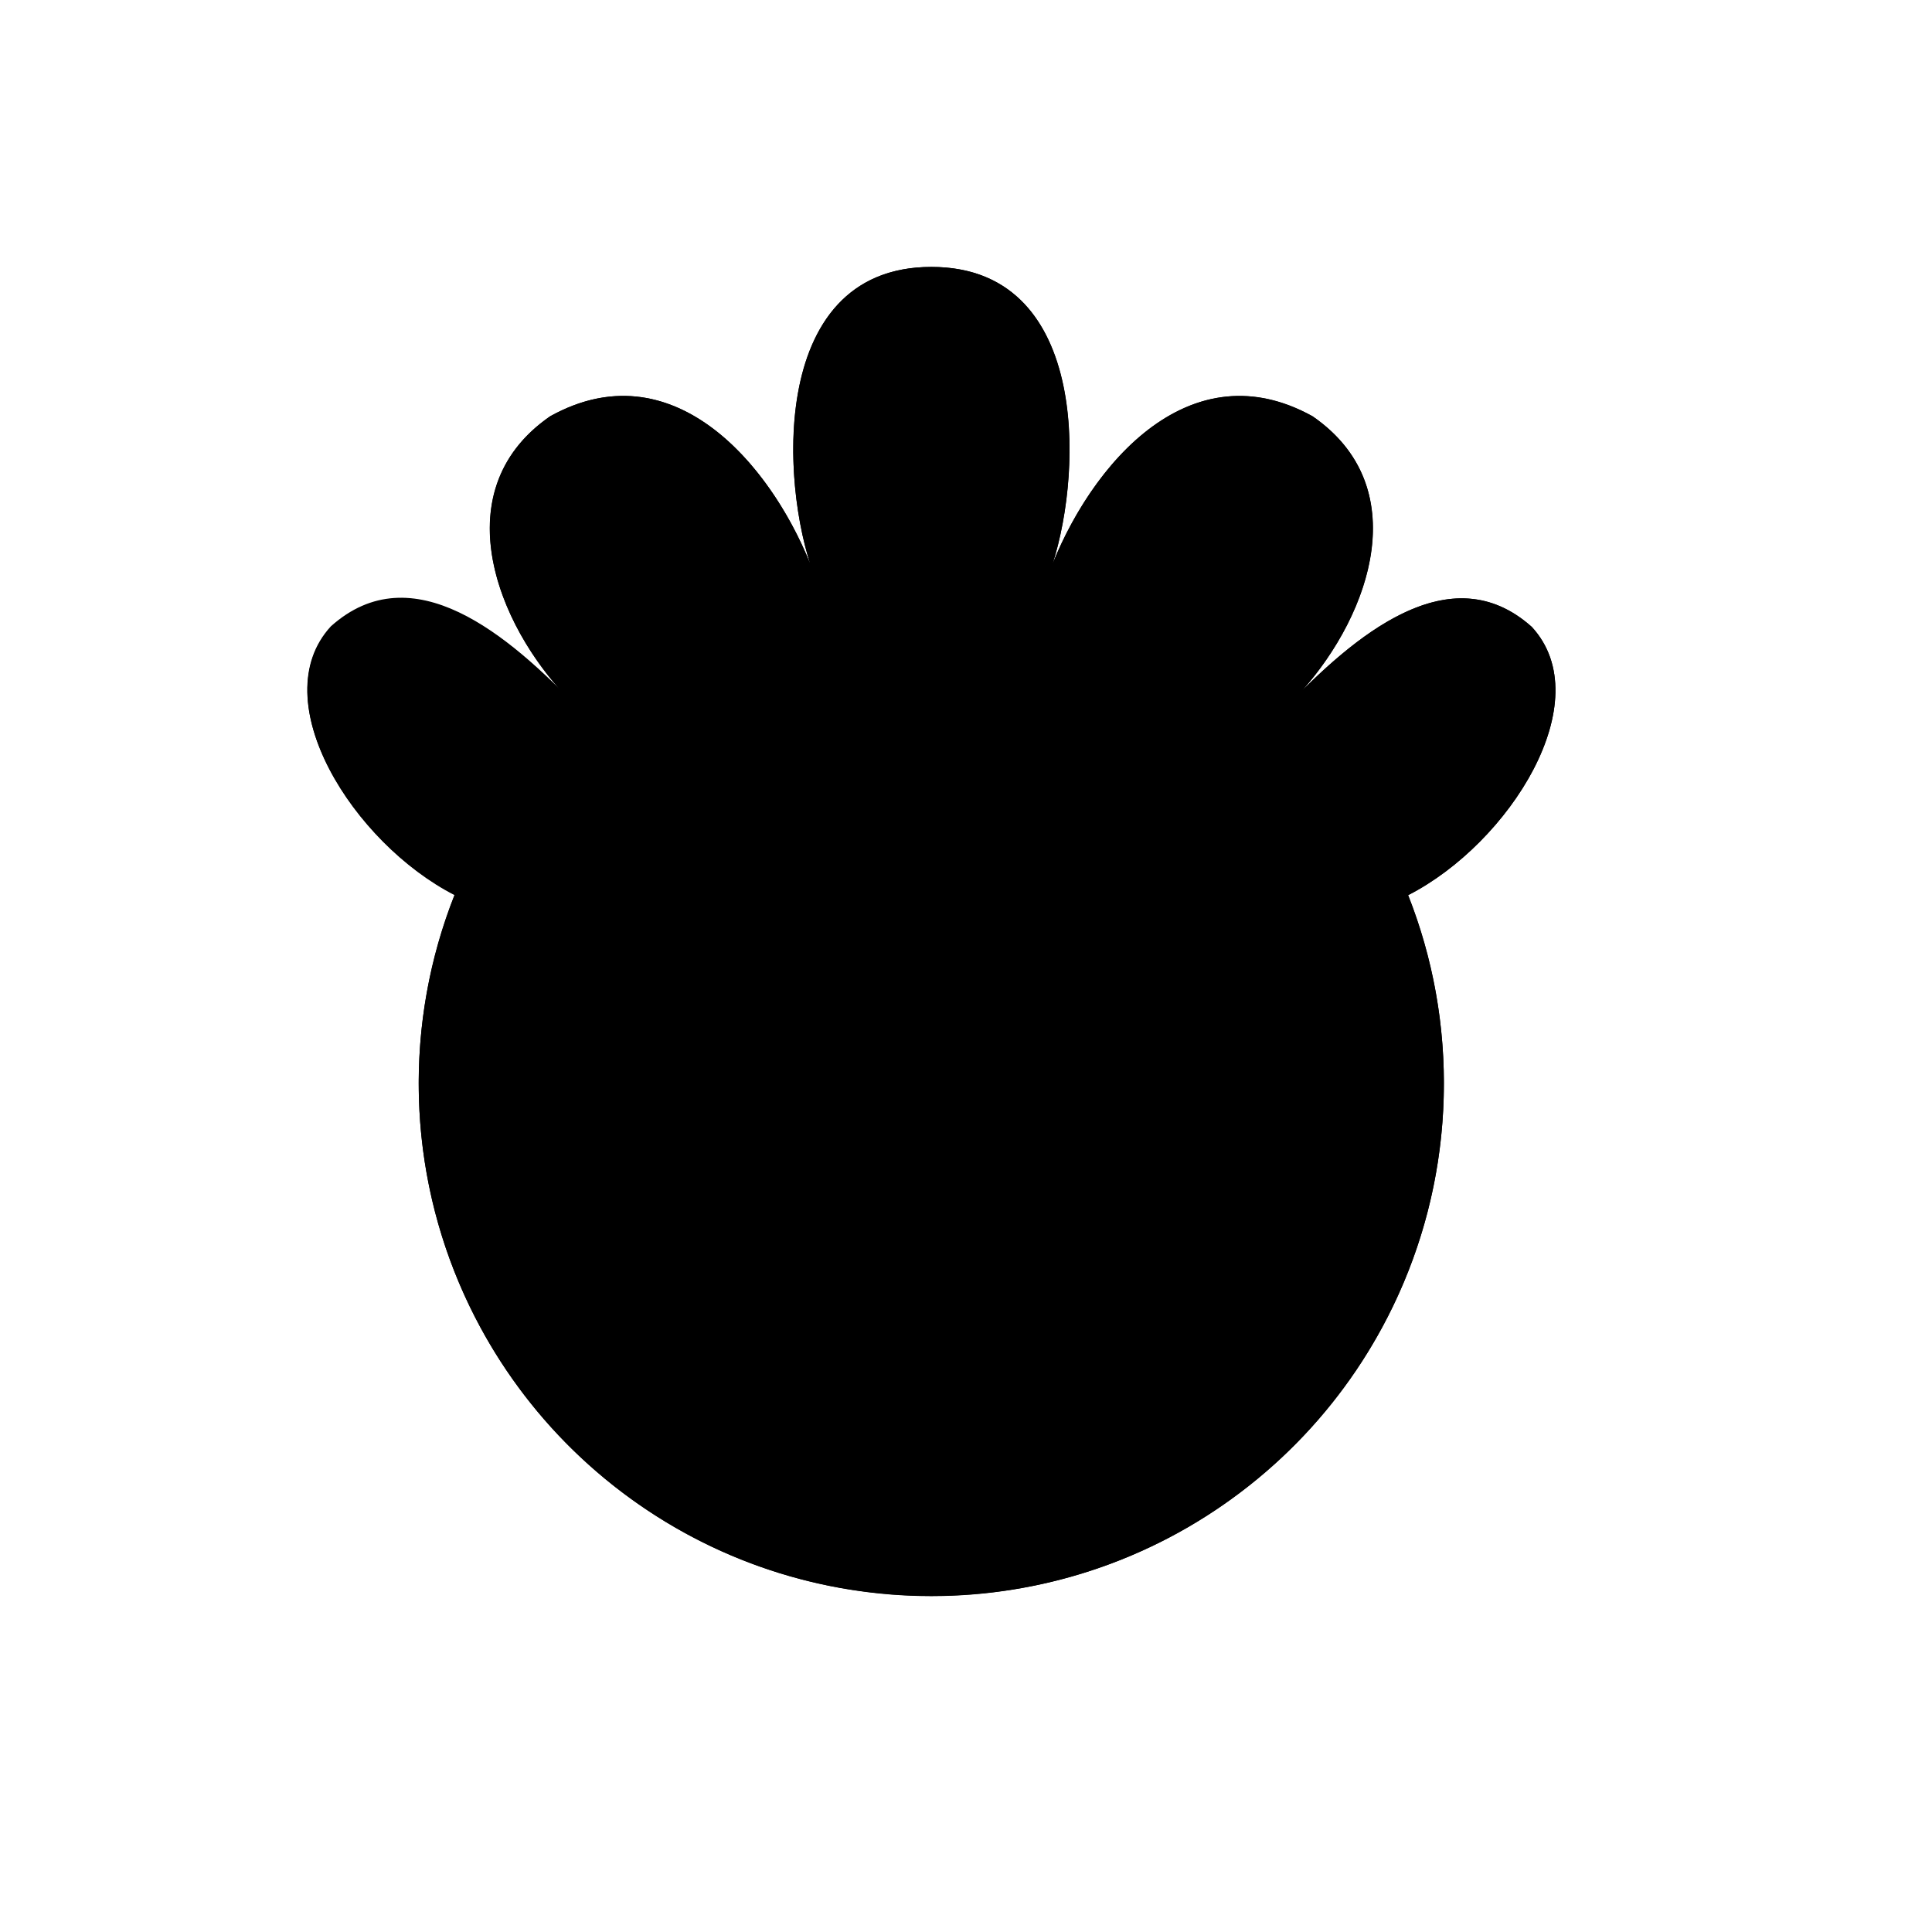
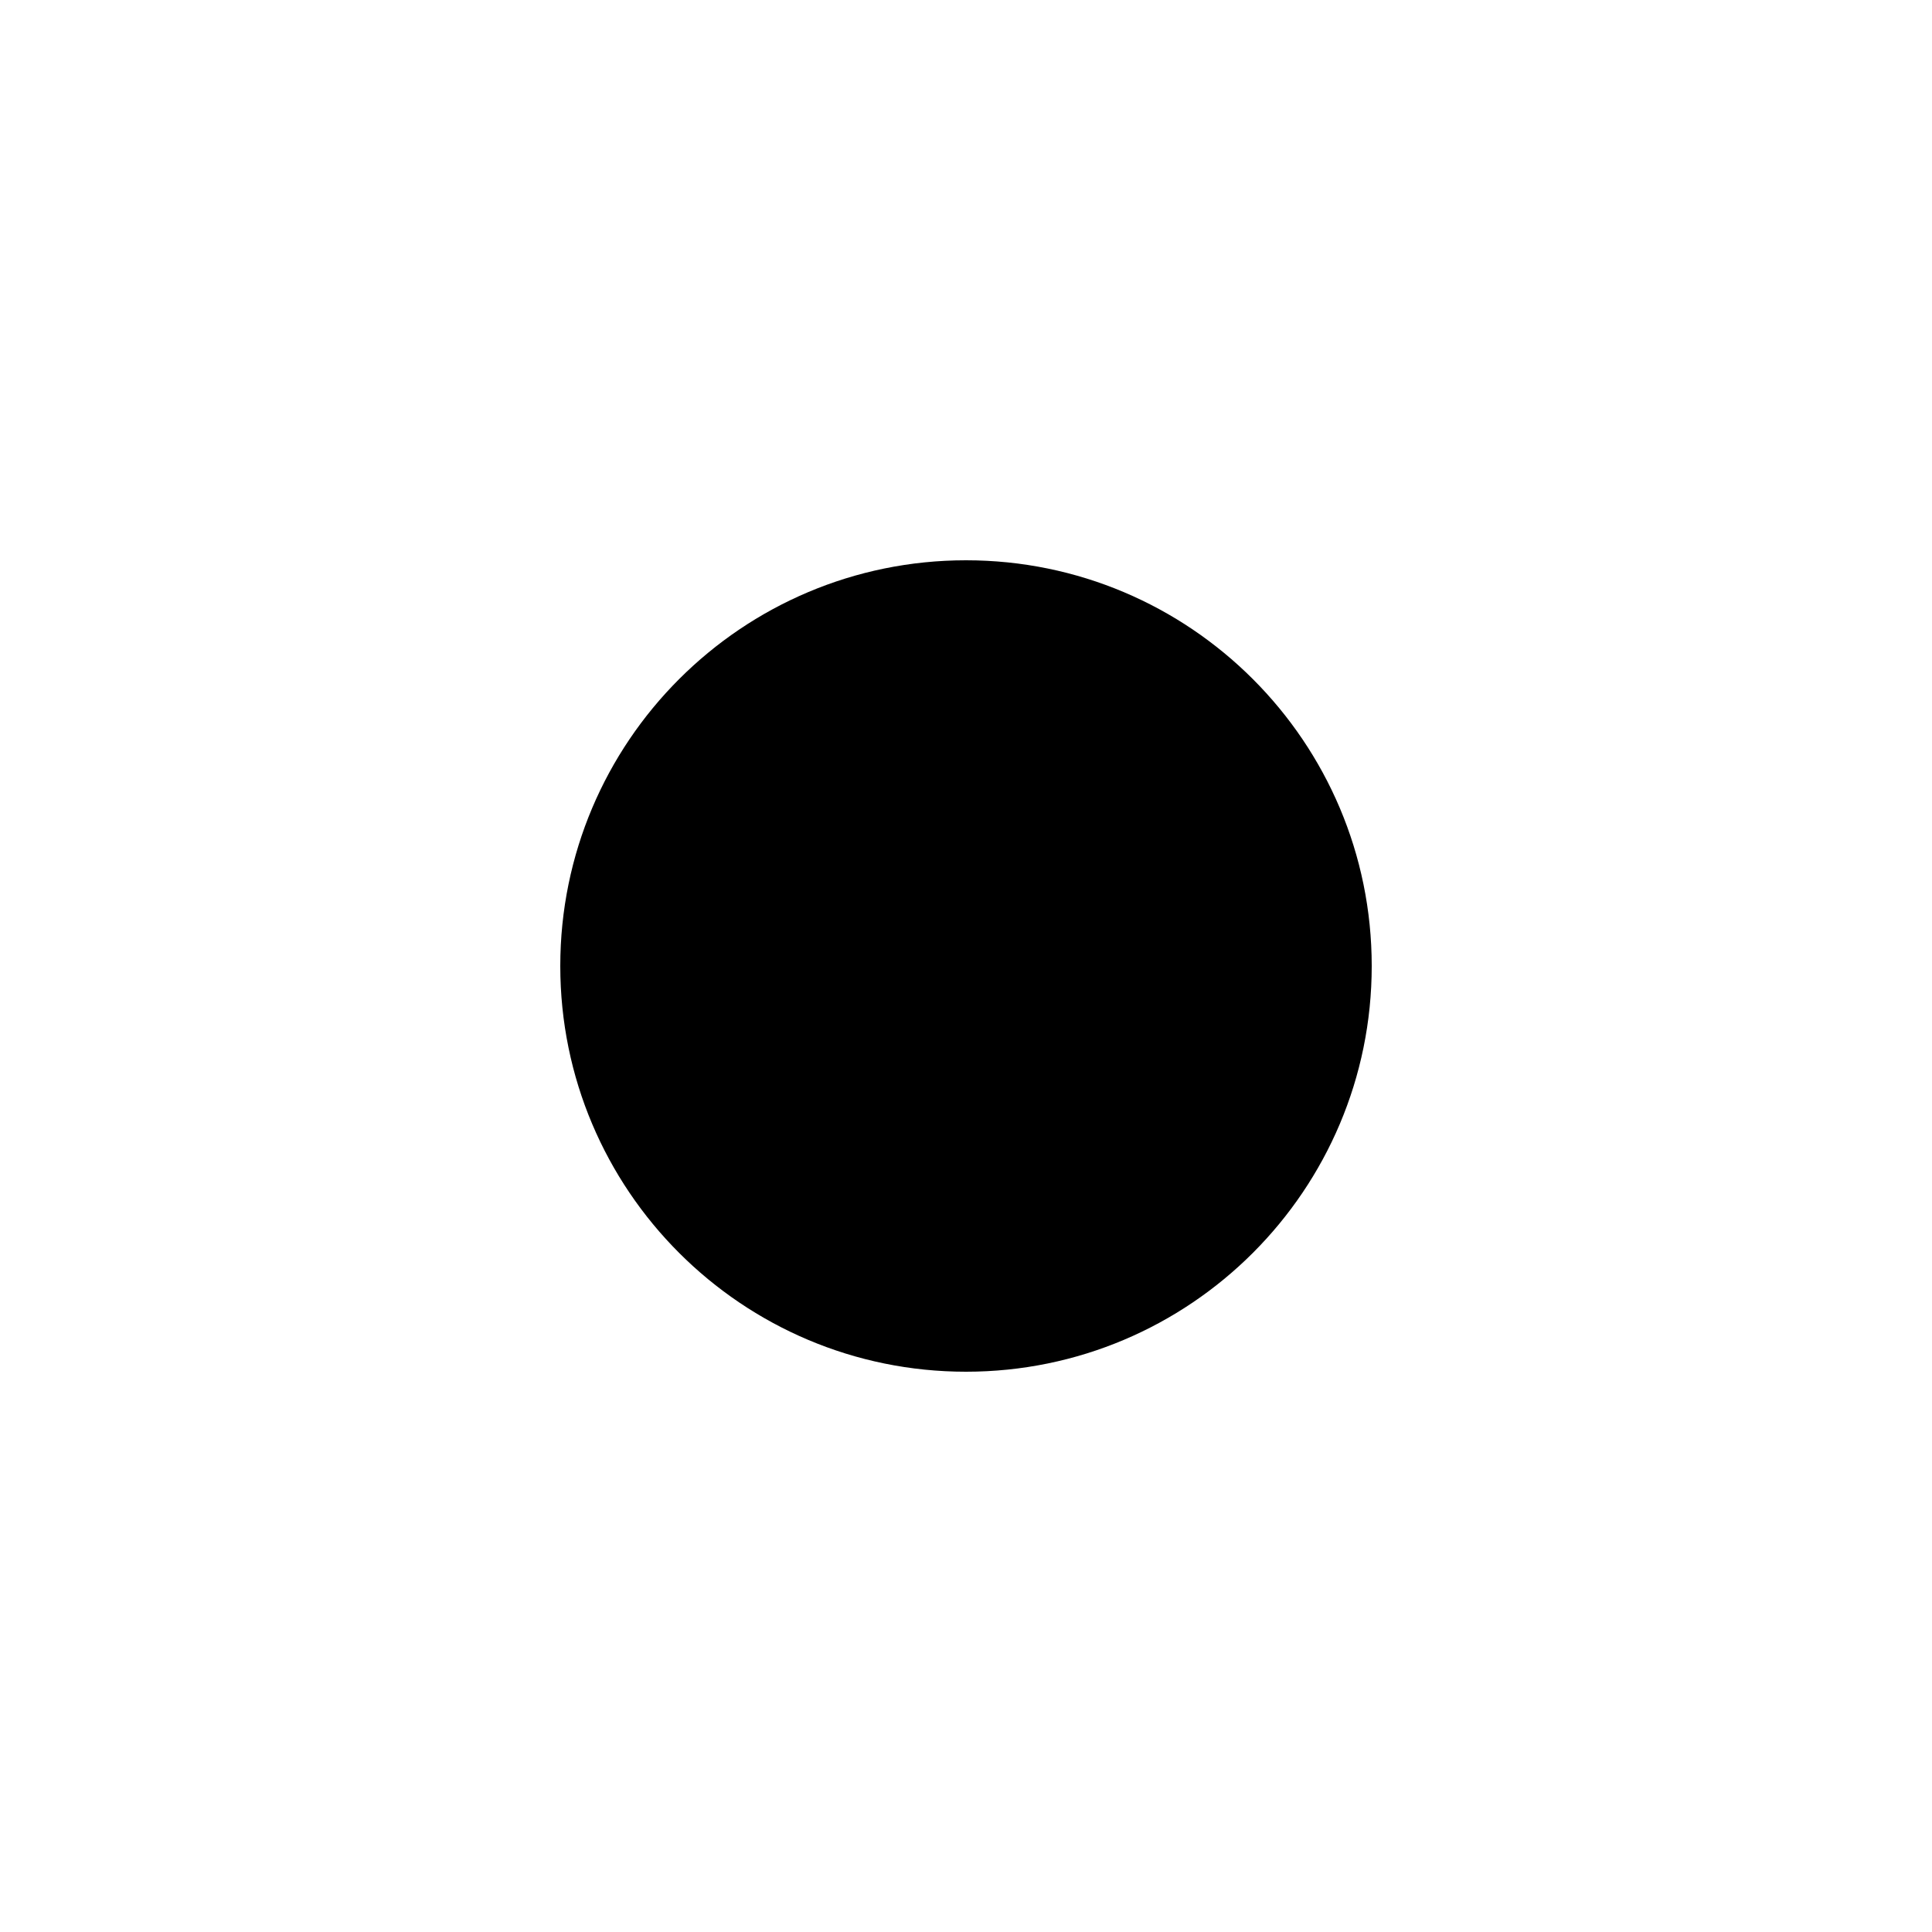
- <svg viewBox="0 0 147 147">
-   <g id="_6_fill" data-name="6 fill">
-     <path class="cls-1" d="M116.55,47.7c-5.65-5.05-12.21-.4-17.46,4.83,5.25-5.9,8.52-15.52.78-20.86-9.22-5.12-16.65,3.47-19.77,11.21,2.33-7.29,2.63-22.57-9.23-22.57S59.31,35.59,61.64,42.88c-3.12-7.74-10.55-16.33-19.77-11.21-7.74,5.34-4.47,15,.78,20.86-5.26-5.23-11.81-9.88-17.46-4.83-5.17,5.61,1.68,16.46,9.4,20.41h0a39,39,0,1,0,72.54,0h0C114.87,64.16,121.72,53.31,116.55,47.7Z" />
-   </g>
-   <g id="_6_stroke" data-name="6 stroke">
-     <circle class="cls-2" cx="70.86" cy="82.43" r="39" />
-     <circle class="cls-2" cx="70.86" cy="82.43" r="22.2" />
-     <path class="cls-2" d="M107.15,68.11c7.72-3.95,14.57-14.8,9.4-20.41-6.19-5.54-13.48.58-18.94,6.35,6-5.62,10.71-16.55,2.26-22.37C90,26.21,82.24,36.33,79.53,44.4c2.78-6.39,4.09-24.09-8.67-24.09S59.42,38,62.2,44.4c-2.71-8.06-10.5-18.19-20.34-12.73C33.41,37.5,38.08,48.43,44.12,54c-5.46-5.76-12.75-11.88-18.94-6.35-5.17,5.61,1.68,16.46,9.4,20.41" />
-   </g>
+ <svg viewBox="0 0 50 50">
+   <ellipse cx="25" cy="25" rx="10.5" ry="10.5" />
+   <ellipse cx="25" cy="25" rx="9" ry="9" />
+   <ellipse cx="25" cy="25" rx="4" ry="4" />
+   <ellipse cx="25" cy="25" rx="2.5" ry="2.5" />
+   <ellipse cx="25" cy="25" rx="1" ry="1" />
</svg>
